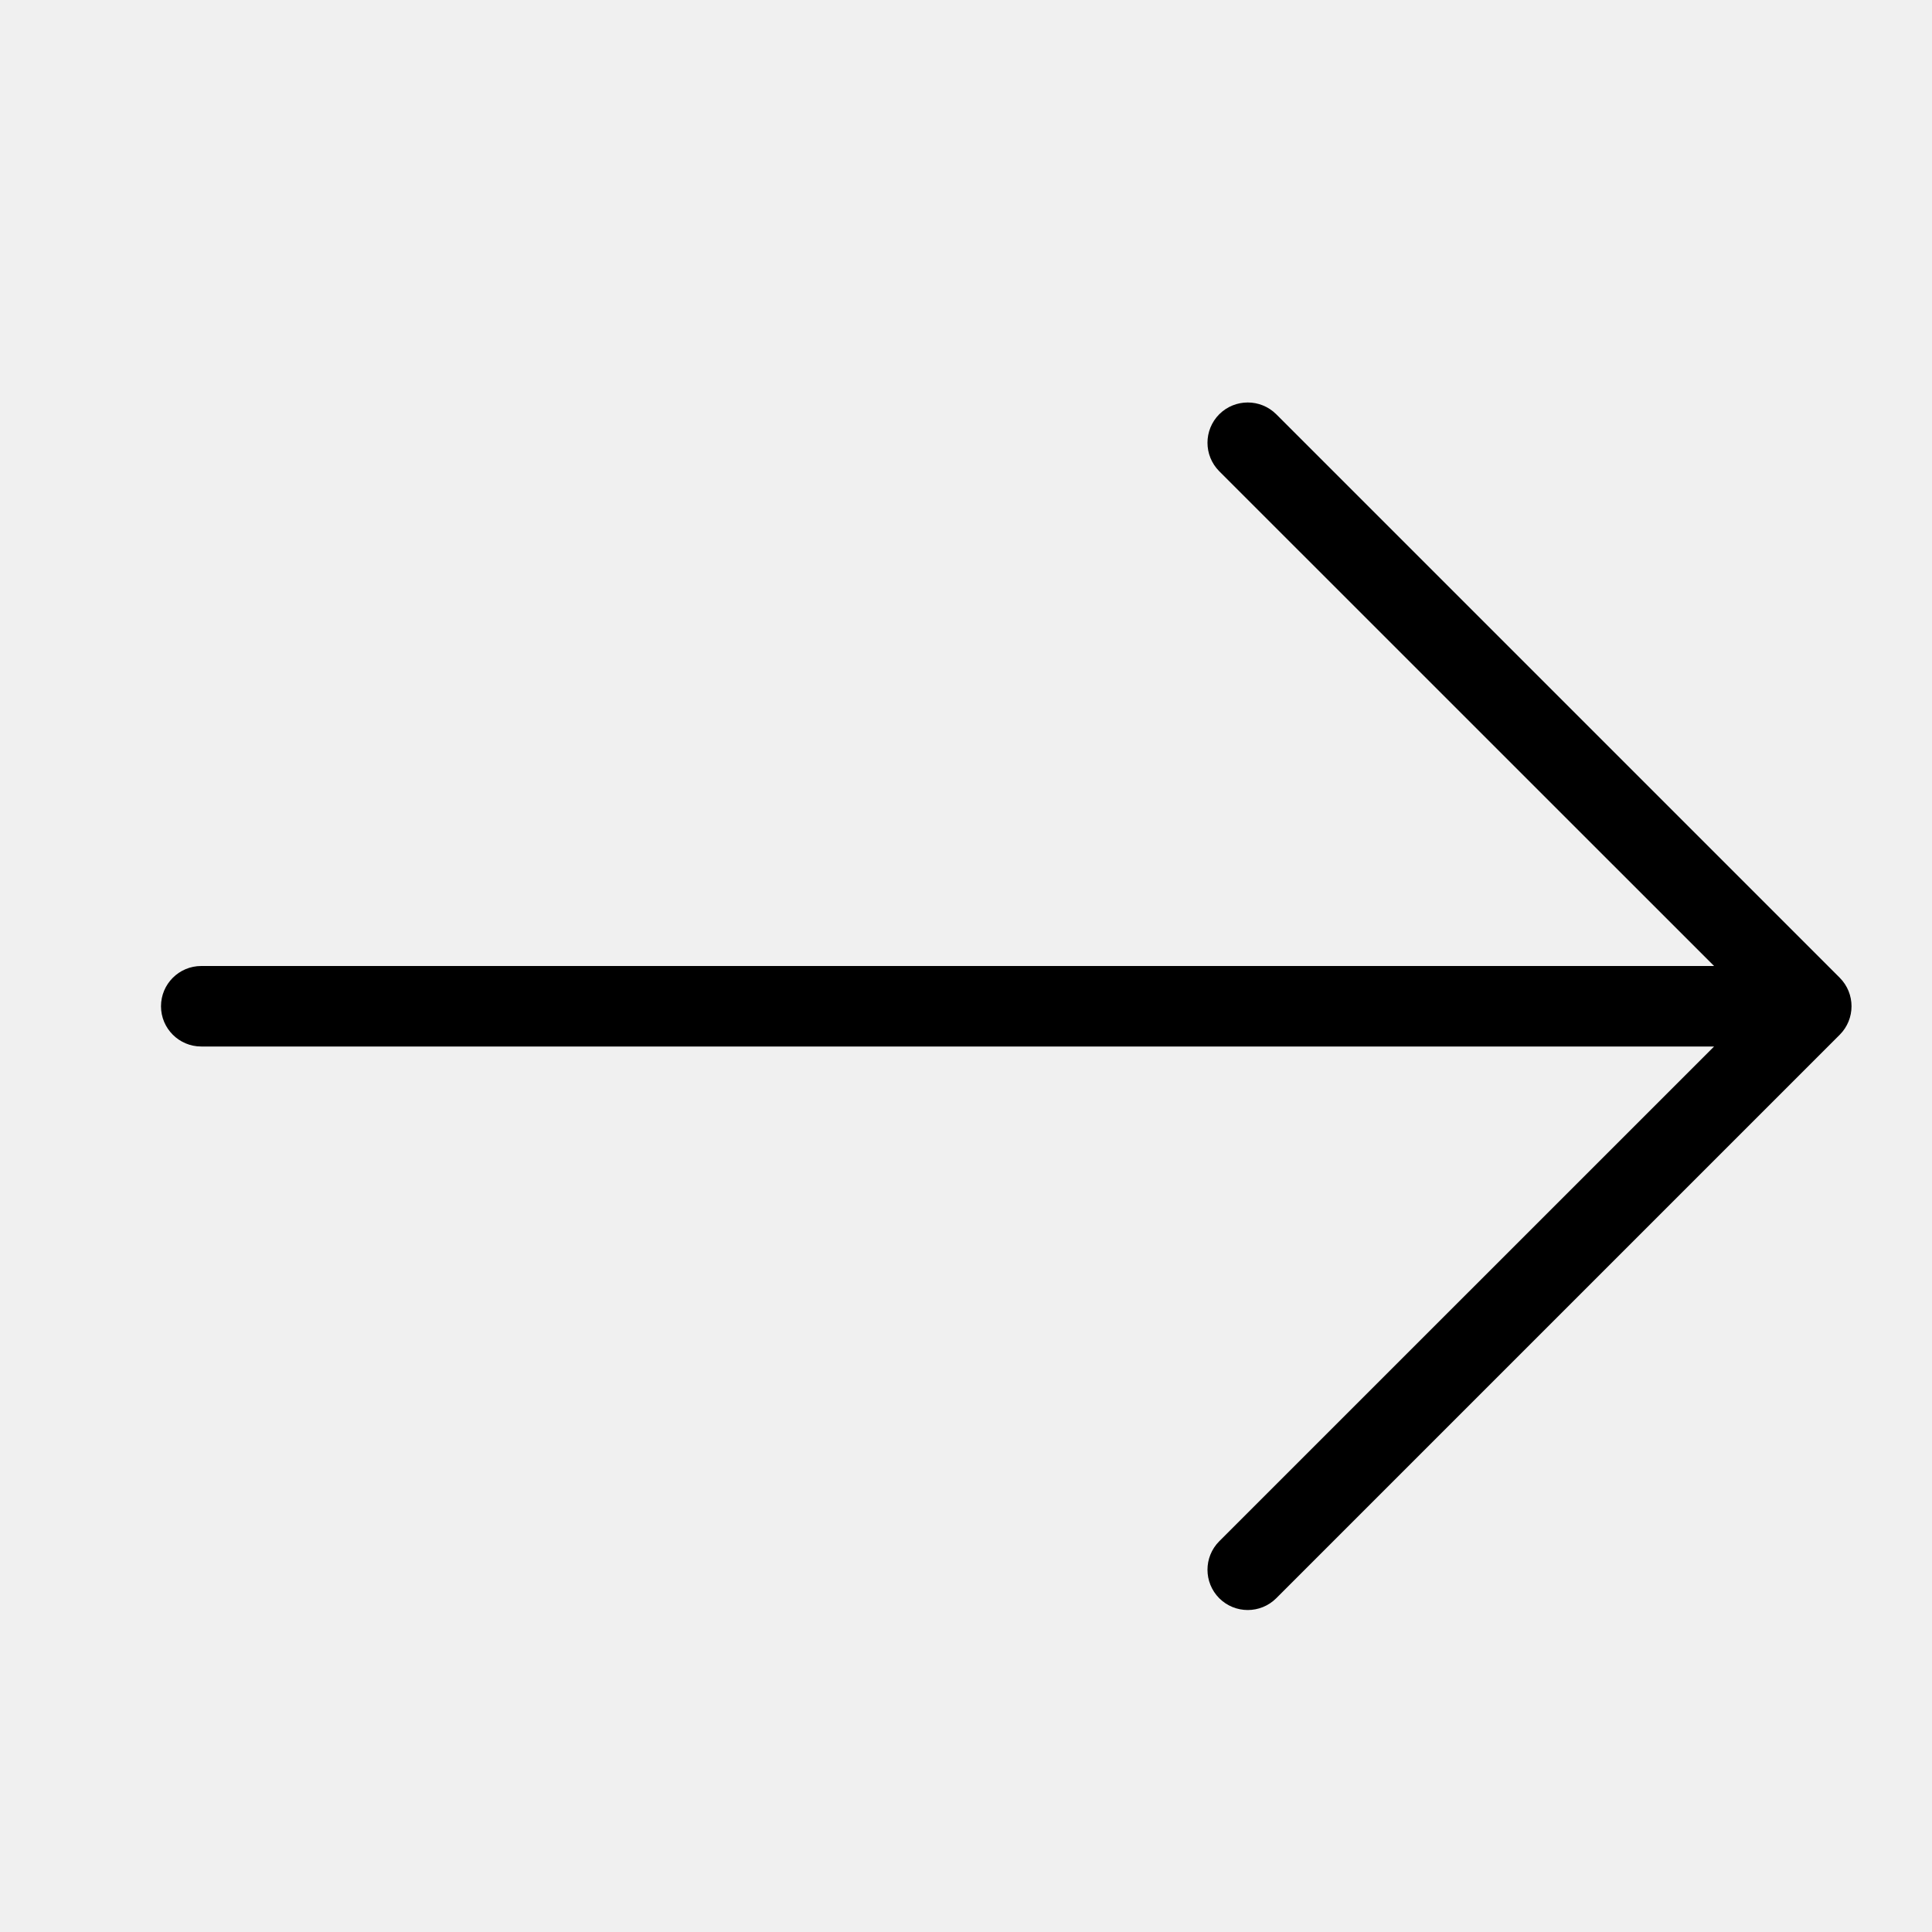
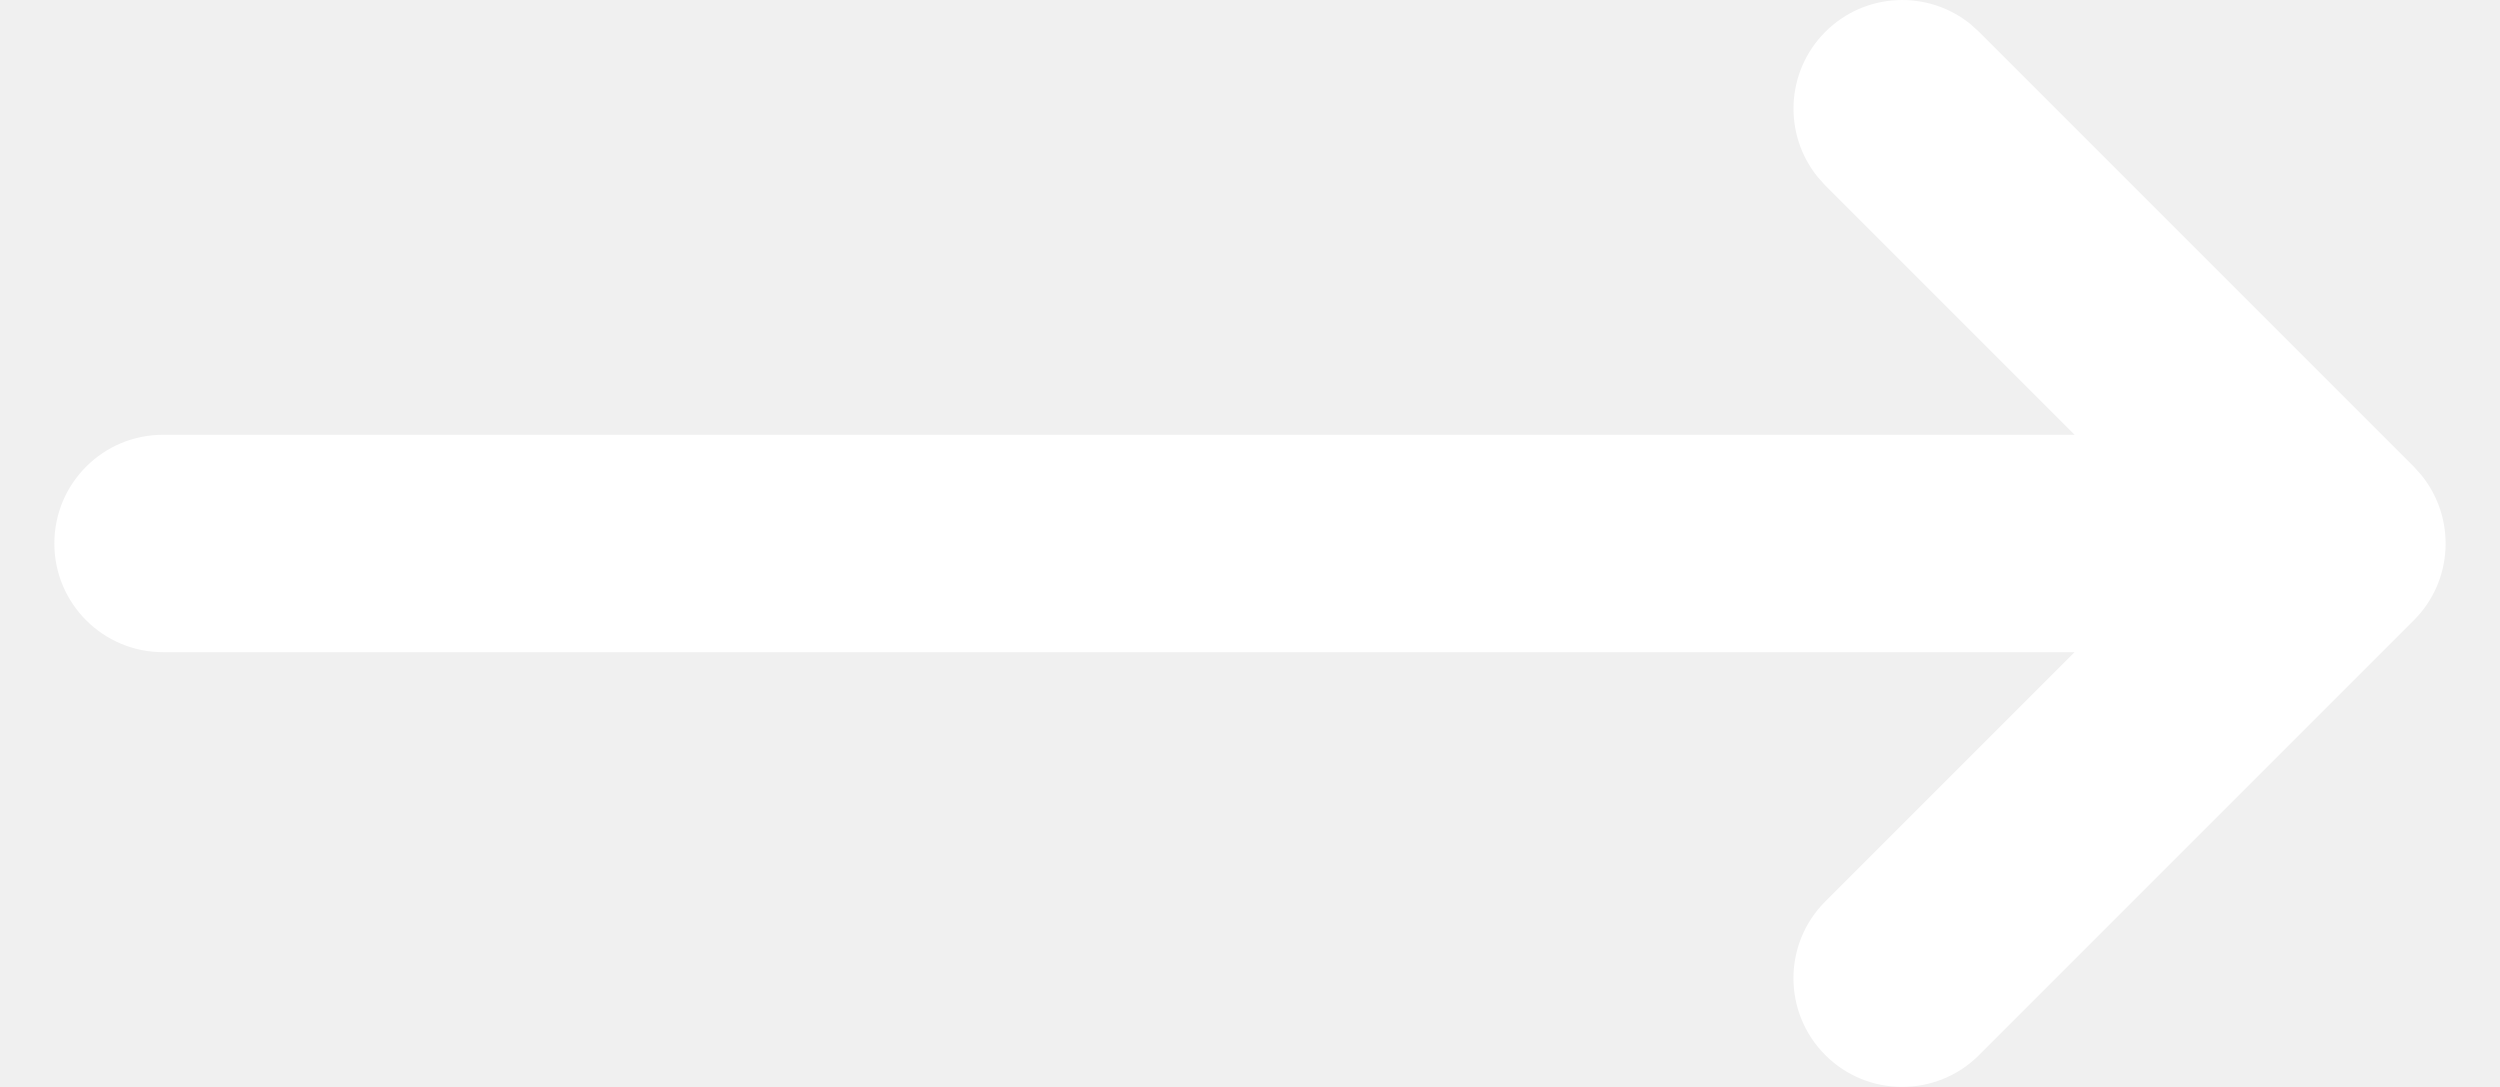
- <svg xmlns="http://www.w3.org/2000/svg" width="24" height="24" viewBox="0 0 24 24">
-   <path fill-rule="evenodd" clip-rule="evenodd" d="M15.146 5.146C15.342 4.951 15.658 4.951 15.854 5.146L22.854 12.146C23.049 12.342 23.049 12.658 22.854 12.854L15.854 19.854C15.658 20.049 15.342 20.049 15.146 19.854C14.951 19.658 14.951 19.342 15.146 19.146L21.293 13H2.5C2.224 13 2 12.776 2 12.5C2 12.224 2.224 12 2.5 12H21.293L15.146 5.854C14.951 5.658 14.951 5.342 15.146 5.146Z" />
+ <svg xmlns="http://www.w3.org/2000/svg" width="23" height="10" viewBox="0 0 23 10" fill="none">
+   <path d="M16.793 0.293C17.159 -0.073 17.738 -0.096 18.131 0.224L18.207 0.293L22.207 4.293L22.275 4.369C22.596 4.762 22.573 5.341 22.207 5.707L18.207 9.707C17.817 10.097 17.183 10.097 16.793 9.707C16.402 9.316 16.402 8.683 16.793 8.293L19.086 6H1.5C0.948 6 0.5 5.552 0.5 5C0.5 4.447 0.948 4 1.5 4H19.086L16.793 1.707L16.725 1.631C16.404 1.238 16.427 0.659 16.793 0.293Z" fill="white" />
</svg>
